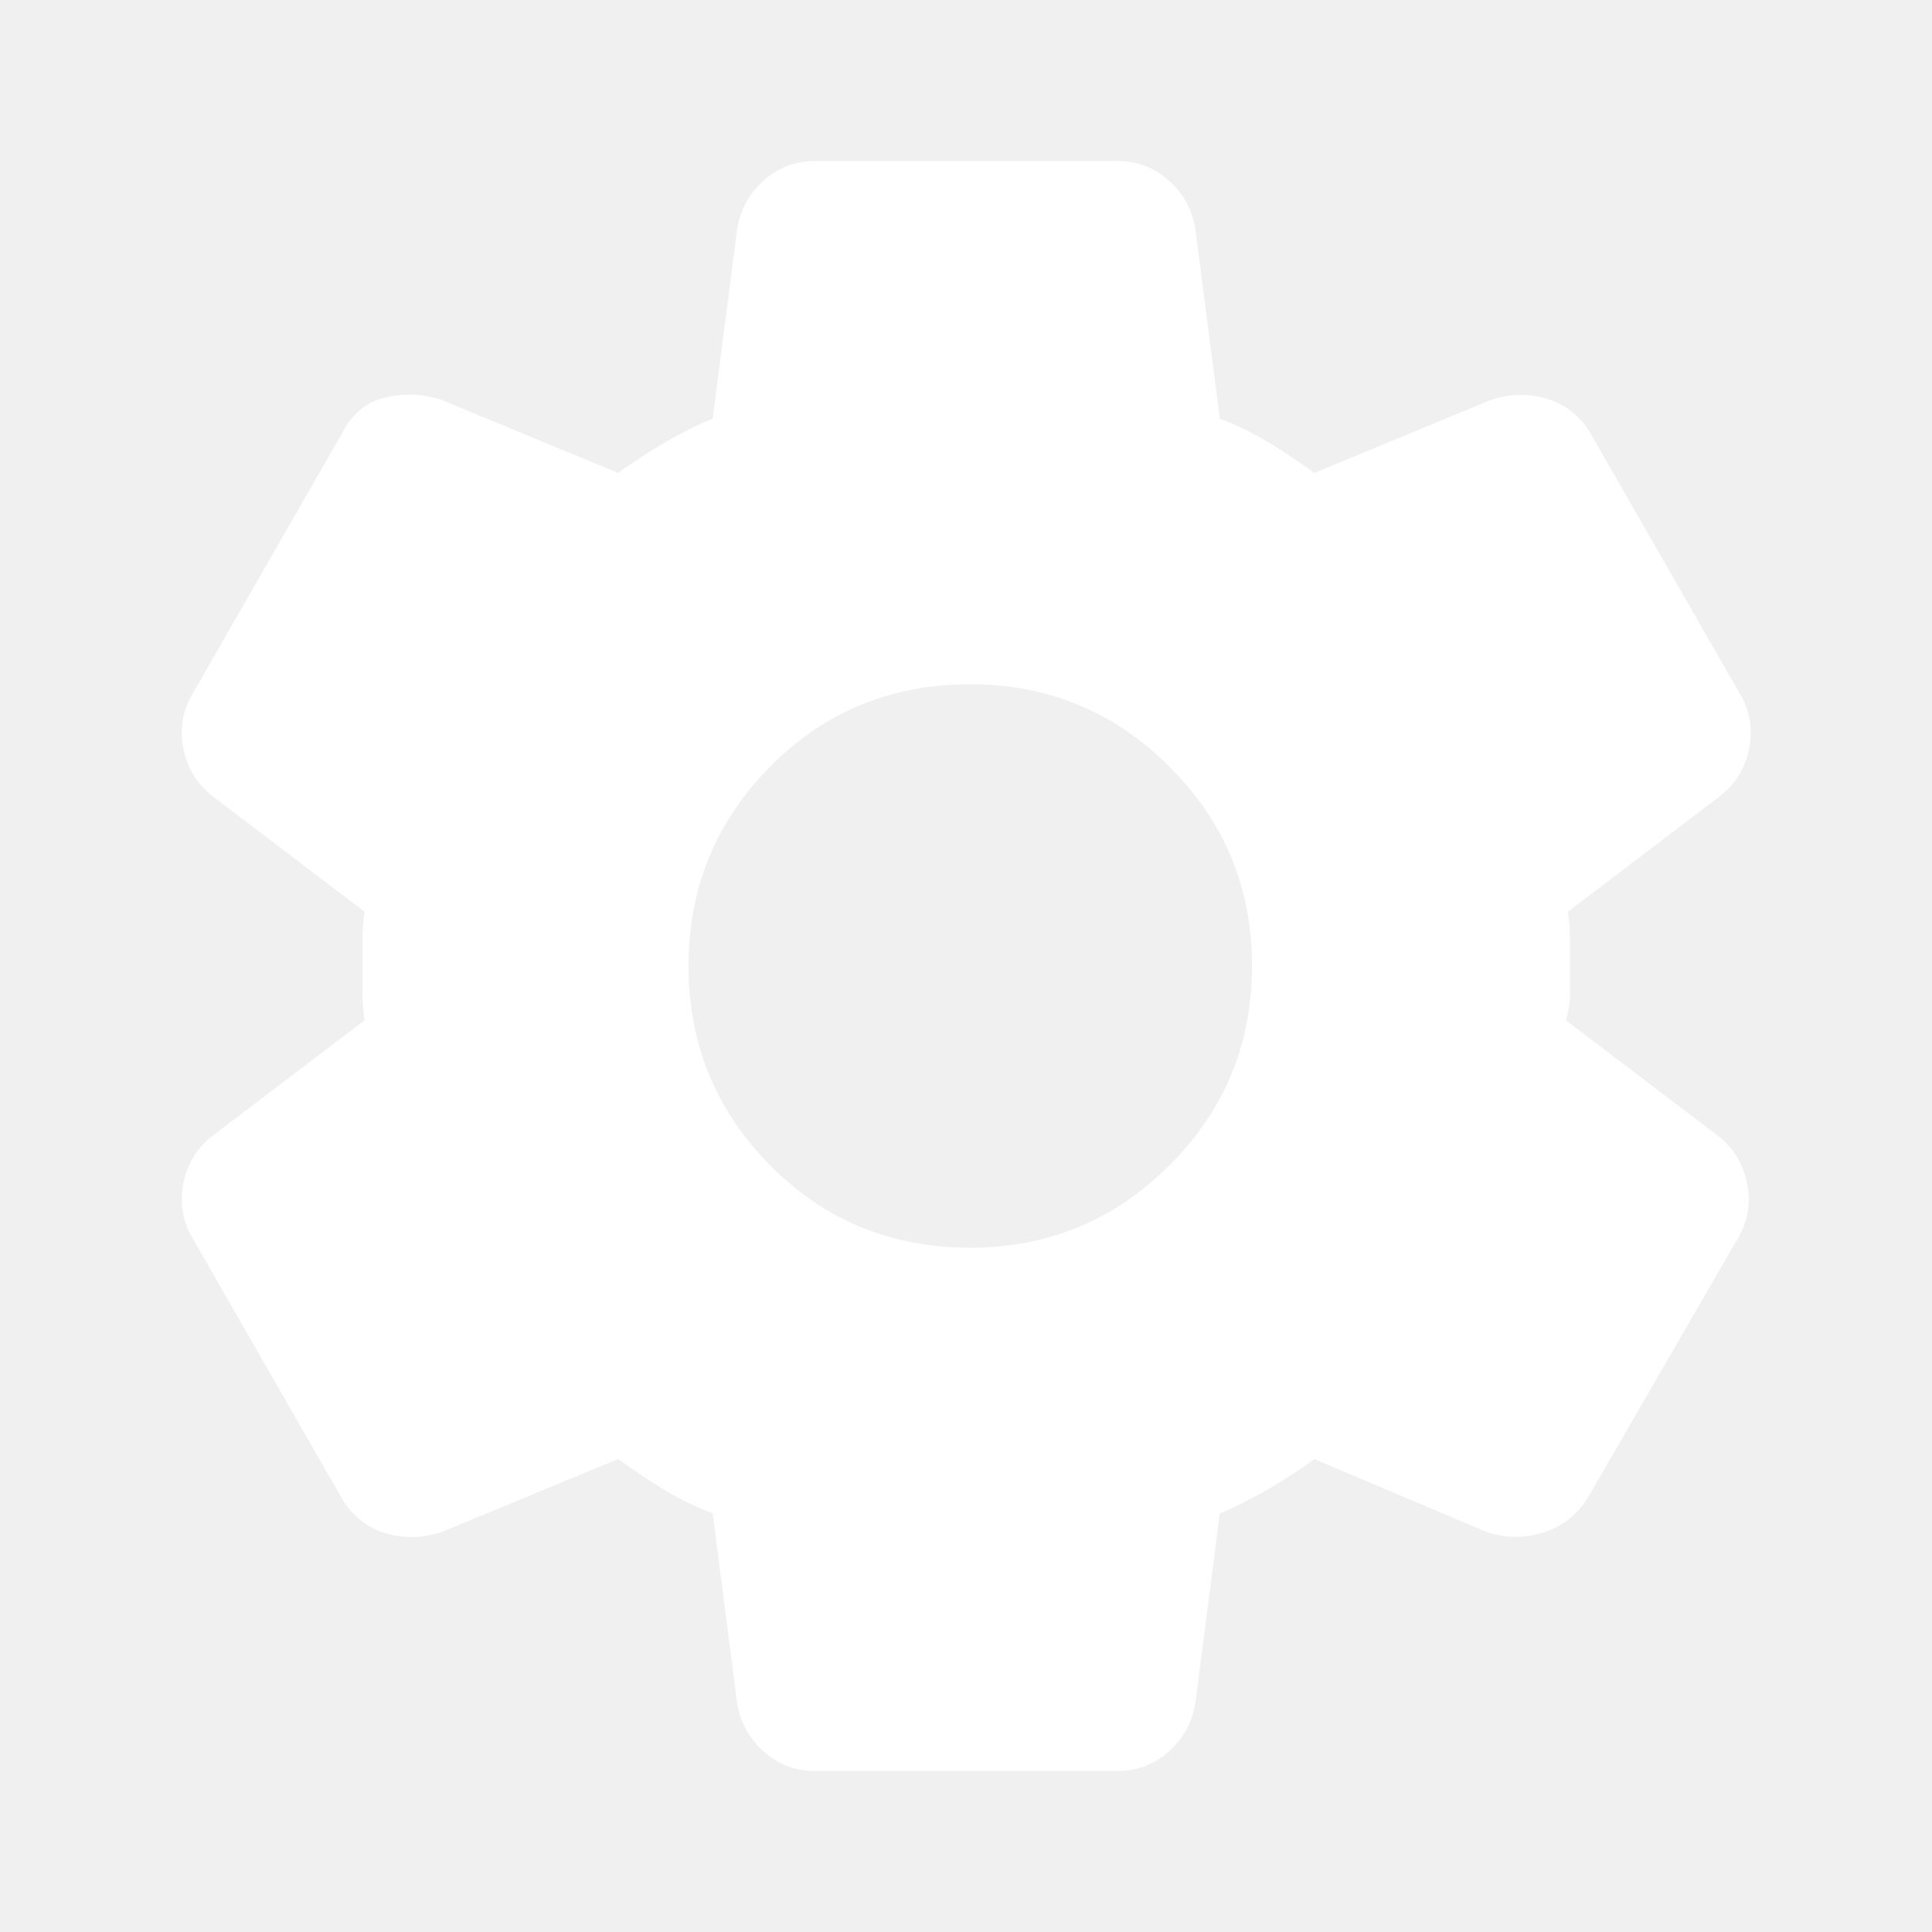
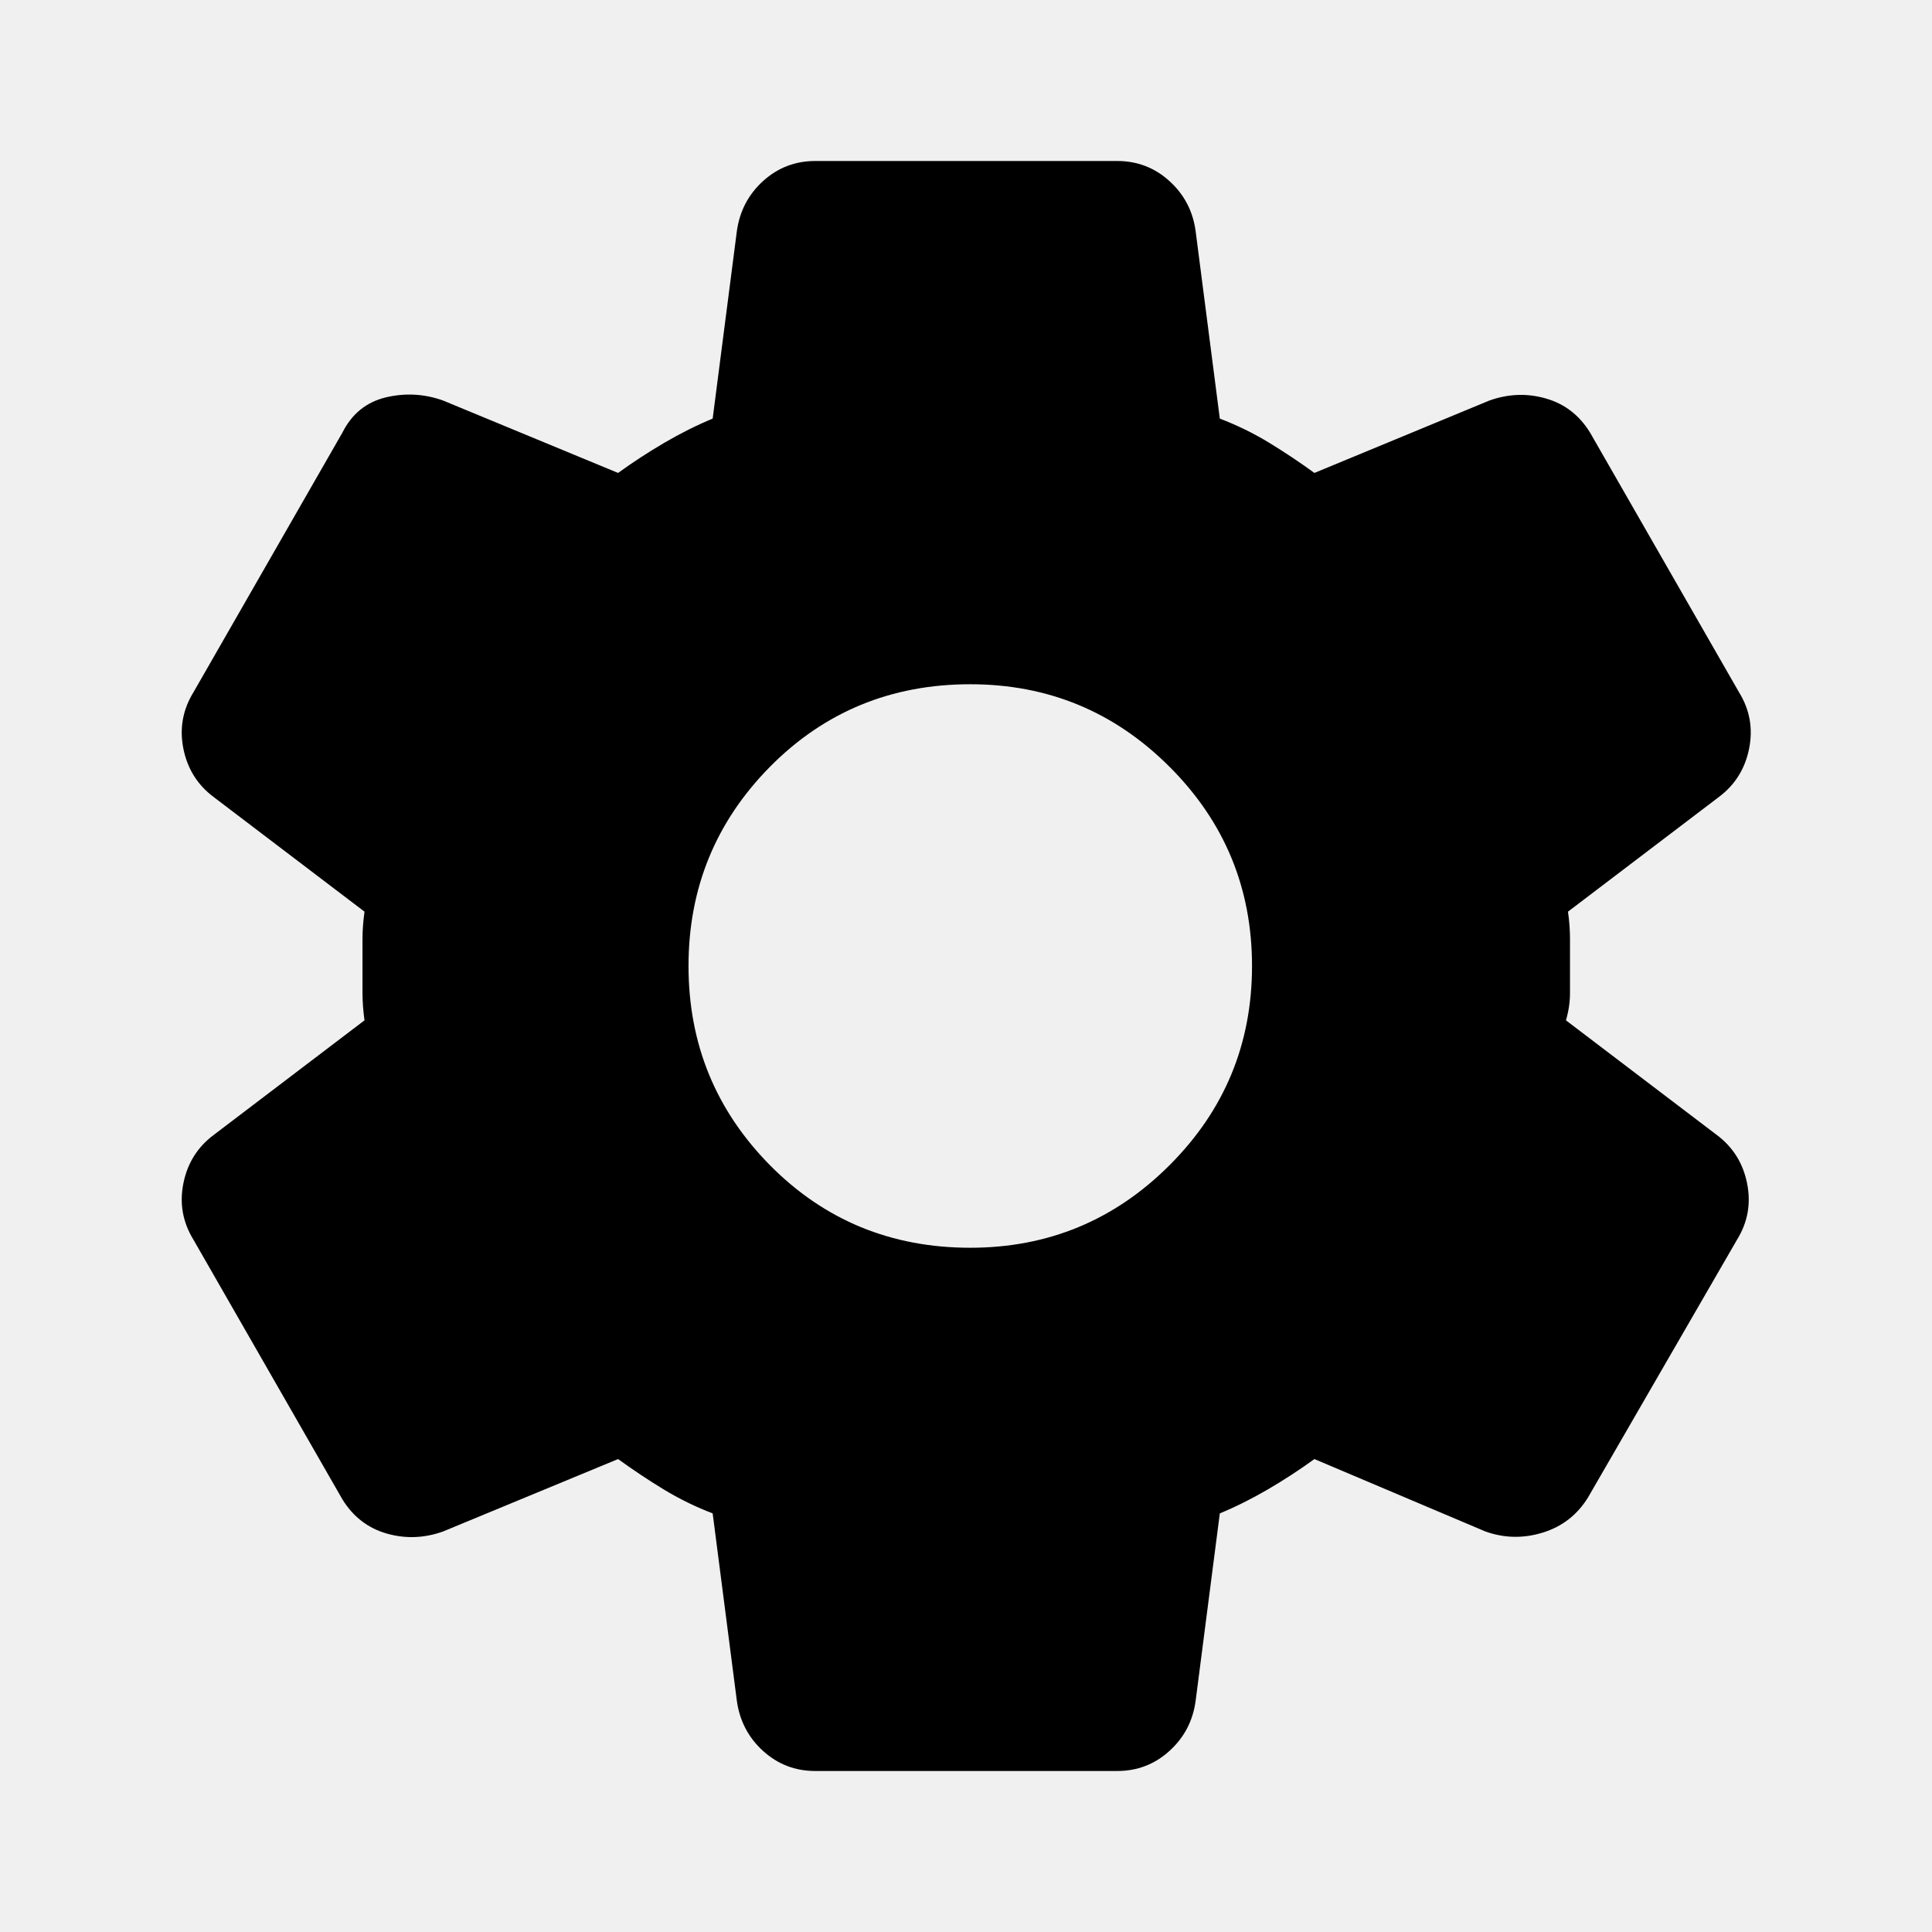
- <svg xmlns="http://www.w3.org/2000/svg" width="24" height="24" viewBox="0 0 24 24" fill="none">
-   <path d="M13.878 22H10.128C9.878 22 9.662 21.917 9.478 21.75C9.295 21.583 9.187 21.375 9.153 21.125L8.853 18.8C8.637 18.717 8.433 18.617 8.241 18.5C8.049 18.383 7.862 18.258 7.678 18.125L5.503 19.025C5.27 19.108 5.037 19.117 4.803 19.05C4.57 18.983 4.387 18.842 4.253 18.625L2.403 15.4C2.27 15.183 2.228 14.95 2.278 14.7C2.328 14.45 2.453 14.25 2.653 14.1L4.528 12.675C4.512 12.558 4.503 12.446 4.503 12.337V11.662C4.503 11.554 4.512 11.442 4.528 11.325L2.653 9.9C2.453 9.75 2.328 9.55 2.278 9.3C2.228 9.05 2.27 8.817 2.403 8.6L4.253 5.375C4.37 5.142 4.549 4.996 4.79 4.937C5.032 4.879 5.27 4.892 5.503 4.975L7.678 5.875C7.862 5.742 8.053 5.617 8.253 5.5C8.453 5.383 8.653 5.283 8.853 5.2L9.153 2.875C9.187 2.625 9.295 2.417 9.478 2.25C9.662 2.083 9.878 2 10.128 2H13.878C14.128 2 14.345 2.083 14.528 2.25C14.712 2.417 14.82 2.625 14.853 2.875L15.153 5.2C15.37 5.283 15.574 5.383 15.766 5.5C15.958 5.617 16.145 5.742 16.328 5.875L18.503 4.975C18.737 4.892 18.97 4.883 19.203 4.95C19.437 5.017 19.62 5.158 19.753 5.375L21.603 8.6C21.737 8.817 21.778 9.05 21.728 9.3C21.678 9.55 21.553 9.75 21.353 9.9L19.478 11.325C19.495 11.442 19.503 11.554 19.503 11.662V12.337C19.503 12.446 19.487 12.558 19.453 12.675L21.328 14.1C21.528 14.25 21.653 14.45 21.703 14.7C21.753 14.95 21.712 15.183 21.578 15.4L19.728 18.6C19.595 18.817 19.408 18.963 19.166 19.038C18.924 19.113 18.687 19.108 18.453 19.025L16.328 18.125C16.145 18.258 15.953 18.383 15.753 18.5C15.553 18.617 15.353 18.717 15.153 18.8L14.853 21.125C14.82 21.375 14.712 21.583 14.528 21.75C14.345 21.917 14.128 22 13.878 22ZM12.053 15.5C13.02 15.5 13.845 15.158 14.528 14.475C15.212 13.792 15.553 12.967 15.553 12C15.553 11.033 15.212 10.208 14.528 9.525C13.845 8.842 13.02 8.5 12.053 8.5C11.07 8.5 10.241 8.842 9.565 9.525C8.891 10.208 8.553 11.033 8.553 12C8.553 12.967 8.891 13.792 9.565 14.475C10.241 15.158 11.07 15.5 12.053 15.5Z" fill="white" />
+ <svg xmlns="http://www.w3.org/2000/svg" width="24" height="24" viewBox="0 0 24 24" fill="current">
+   <path d="M13.878 22H10.128C9.878 22 9.662 21.917 9.478 21.75C9.295 21.583 9.187 21.375 9.153 21.125L8.853 18.8C8.637 18.717 8.433 18.617 8.241 18.5C8.049 18.383 7.862 18.258 7.678 18.125L5.503 19.025C5.27 19.108 5.037 19.117 4.803 19.05C4.57 18.983 4.387 18.842 4.253 18.625L2.403 15.4C2.27 15.183 2.228 14.95 2.278 14.7C2.328 14.45 2.453 14.25 2.653 14.1L4.528 12.675C4.512 12.558 4.503 12.446 4.503 12.337V11.662C4.503 11.554 4.512 11.442 4.528 11.325L2.653 9.9C2.453 9.75 2.328 9.55 2.278 9.3C2.228 9.05 2.27 8.817 2.403 8.6L4.253 5.375C4.37 5.142 4.549 4.996 4.79 4.937C5.032 4.879 5.27 4.892 5.503 4.975L7.678 5.875C7.862 5.742 8.053 5.617 8.253 5.5C8.453 5.383 8.653 5.283 8.853 5.2L9.153 2.875C9.187 2.625 9.295 2.417 9.478 2.25C9.662 2.083 9.878 2 10.128 2H13.878C14.128 2 14.345 2.083 14.528 2.25C14.712 2.417 14.82 2.625 14.853 2.875L15.153 5.2C15.37 5.283 15.574 5.383 15.766 5.5C15.958 5.617 16.145 5.742 16.328 5.875L18.503 4.975C18.737 4.892 18.97 4.883 19.203 4.95C19.437 5.017 19.62 5.158 19.753 5.375L21.603 8.6C21.737 8.817 21.778 9.05 21.728 9.3C21.678 9.55 21.553 9.75 21.353 9.9L19.478 11.325C19.495 11.442 19.503 11.554 19.503 11.662V12.337C19.503 12.446 19.487 12.558 19.453 12.675L21.328 14.1C21.528 14.25 21.653 14.45 21.703 14.7C21.753 14.95 21.712 15.183 21.578 15.4L19.728 18.6C19.595 18.817 19.408 18.963 19.166 19.038C18.924 19.113 18.687 19.108 18.453 19.025L16.328 18.125C16.145 18.258 15.953 18.383 15.753 18.5C15.553 18.617 15.353 18.717 15.153 18.8L14.853 21.125C14.82 21.375 14.712 21.583 14.528 21.75C14.345 21.917 14.128 22 13.878 22ZM12.053 15.5C13.02 15.5 13.845 15.158 14.528 14.475C15.212 13.792 15.553 12.967 15.553 12C15.553 11.033 15.212 10.208 14.528 9.525C13.845 8.842 13.02 8.5 12.053 8.5C11.07 8.5 10.241 8.842 9.565 9.525C8.891 10.208 8.553 11.033 8.553 12C8.553 12.967 8.891 13.792 9.565 14.475C10.241 15.158 11.07 15.5 12.053 15.5Z" />
</svg>
